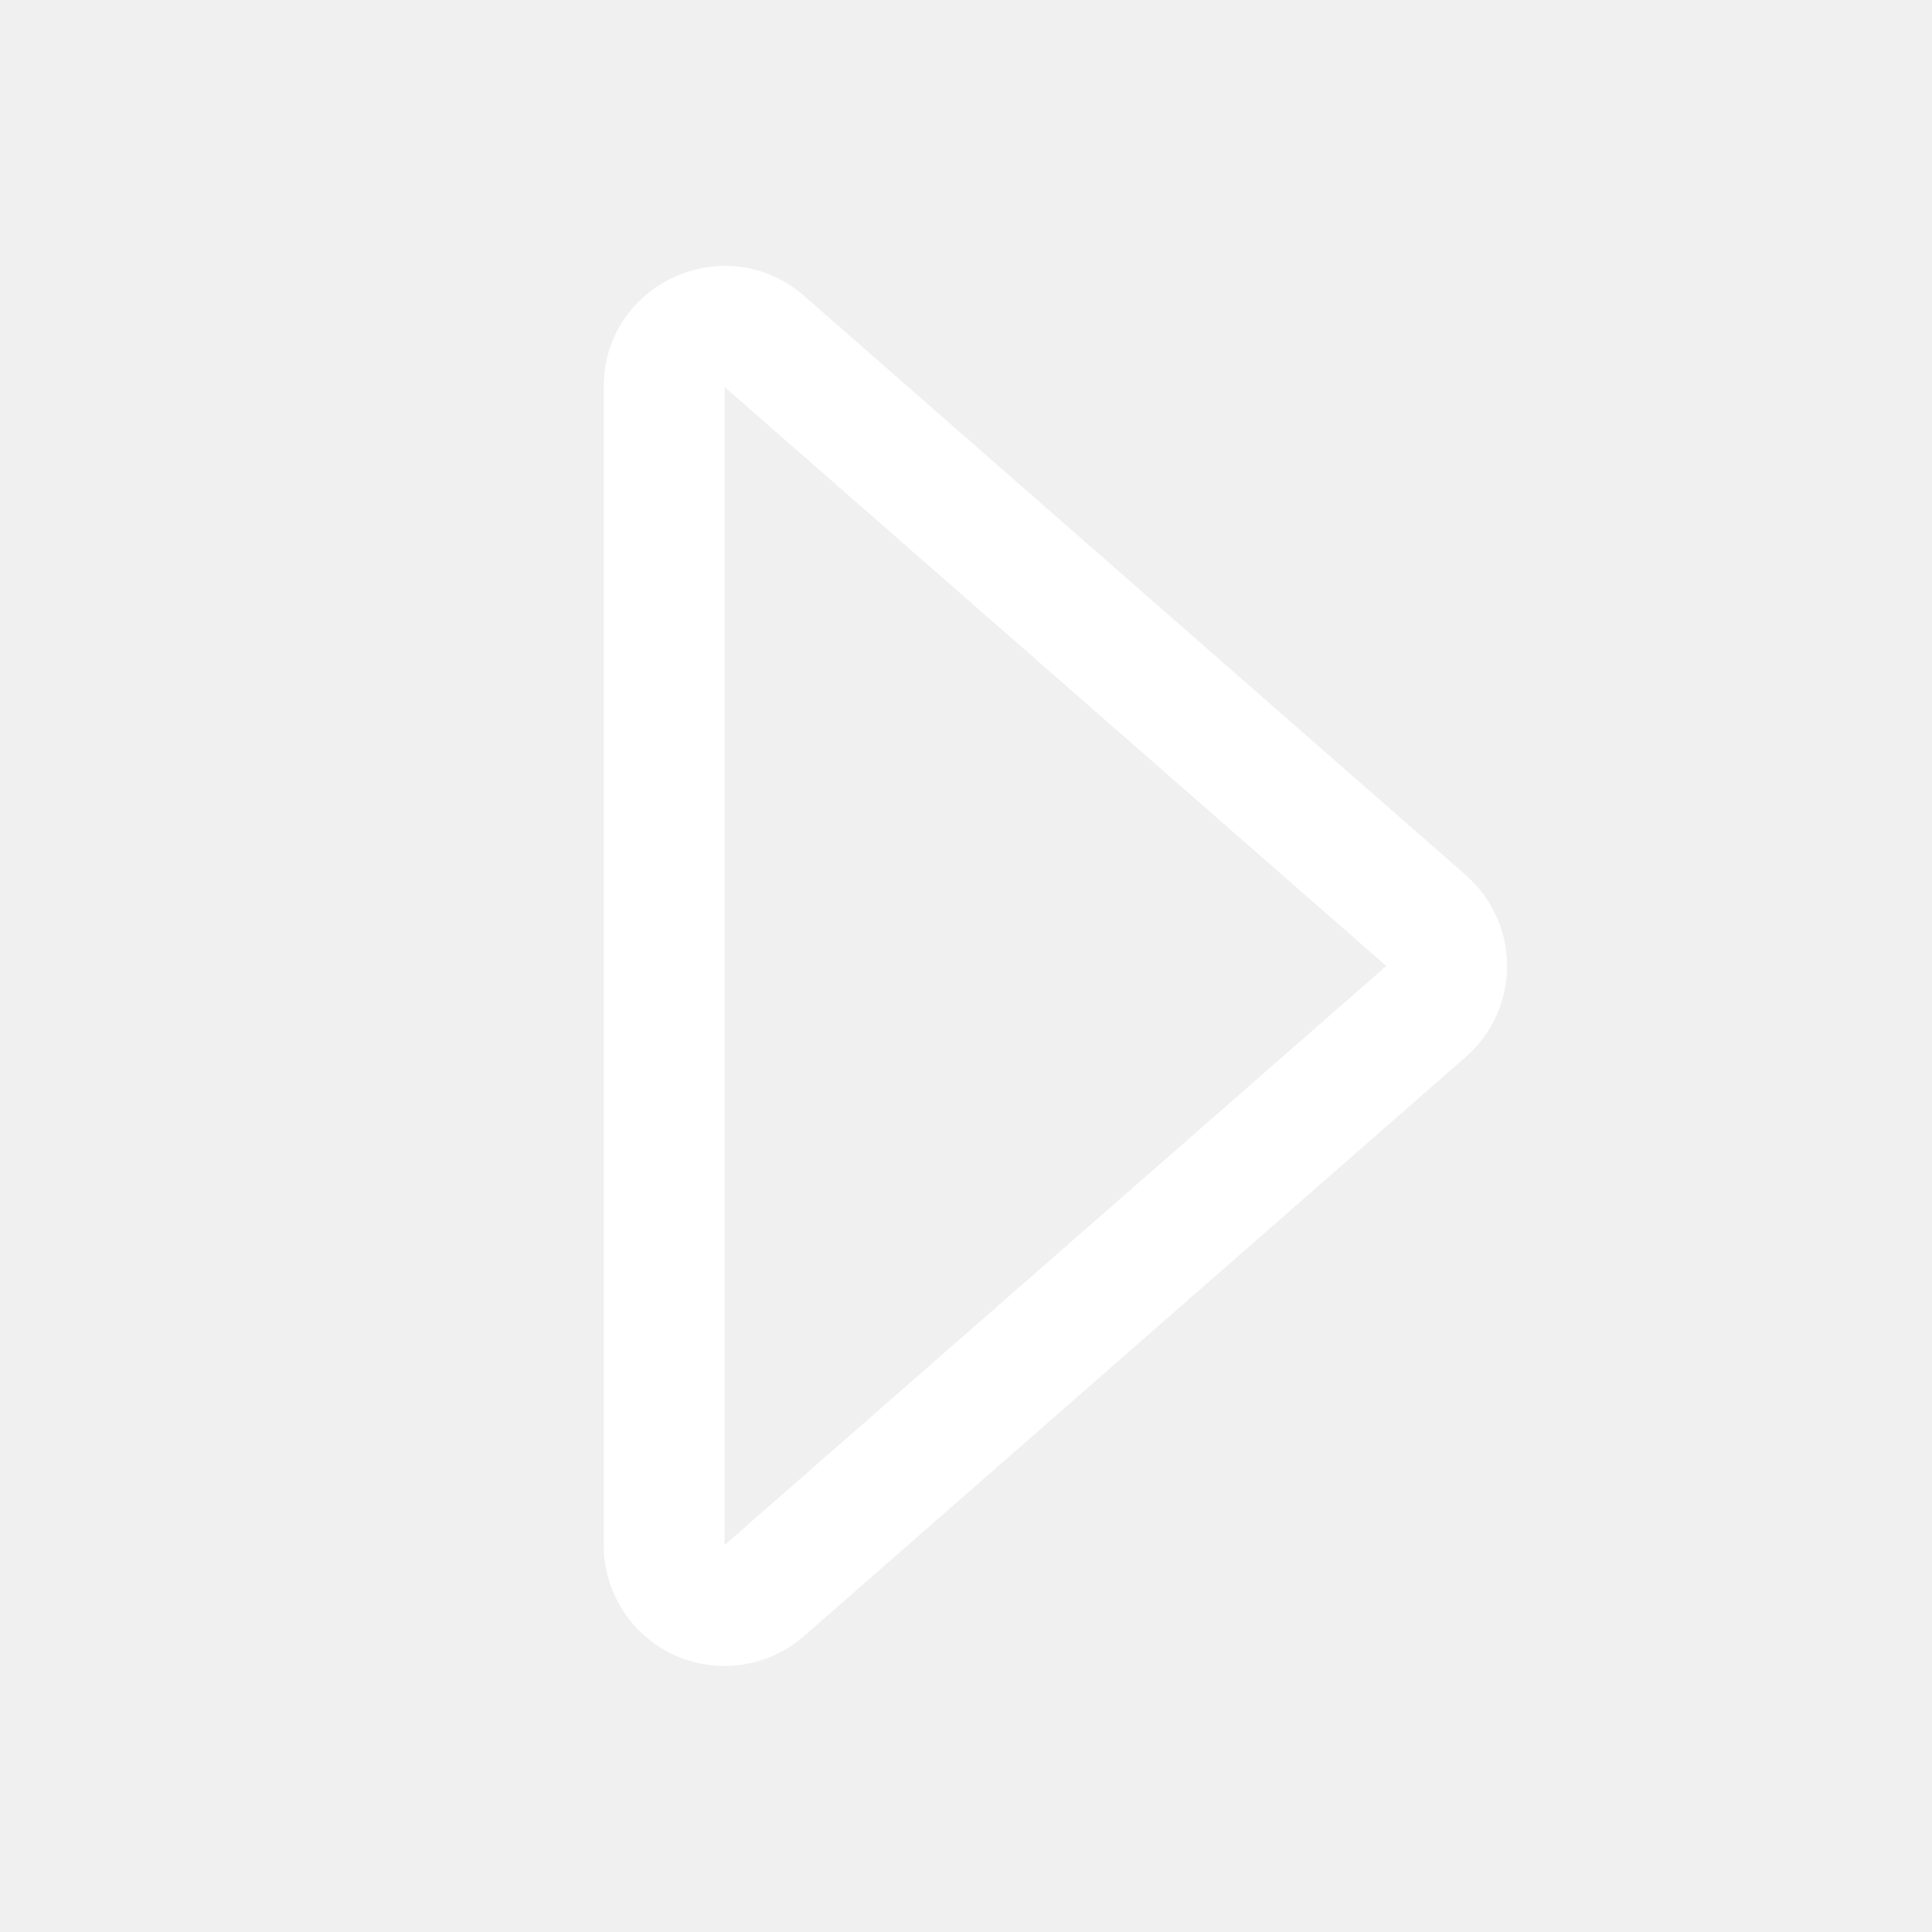
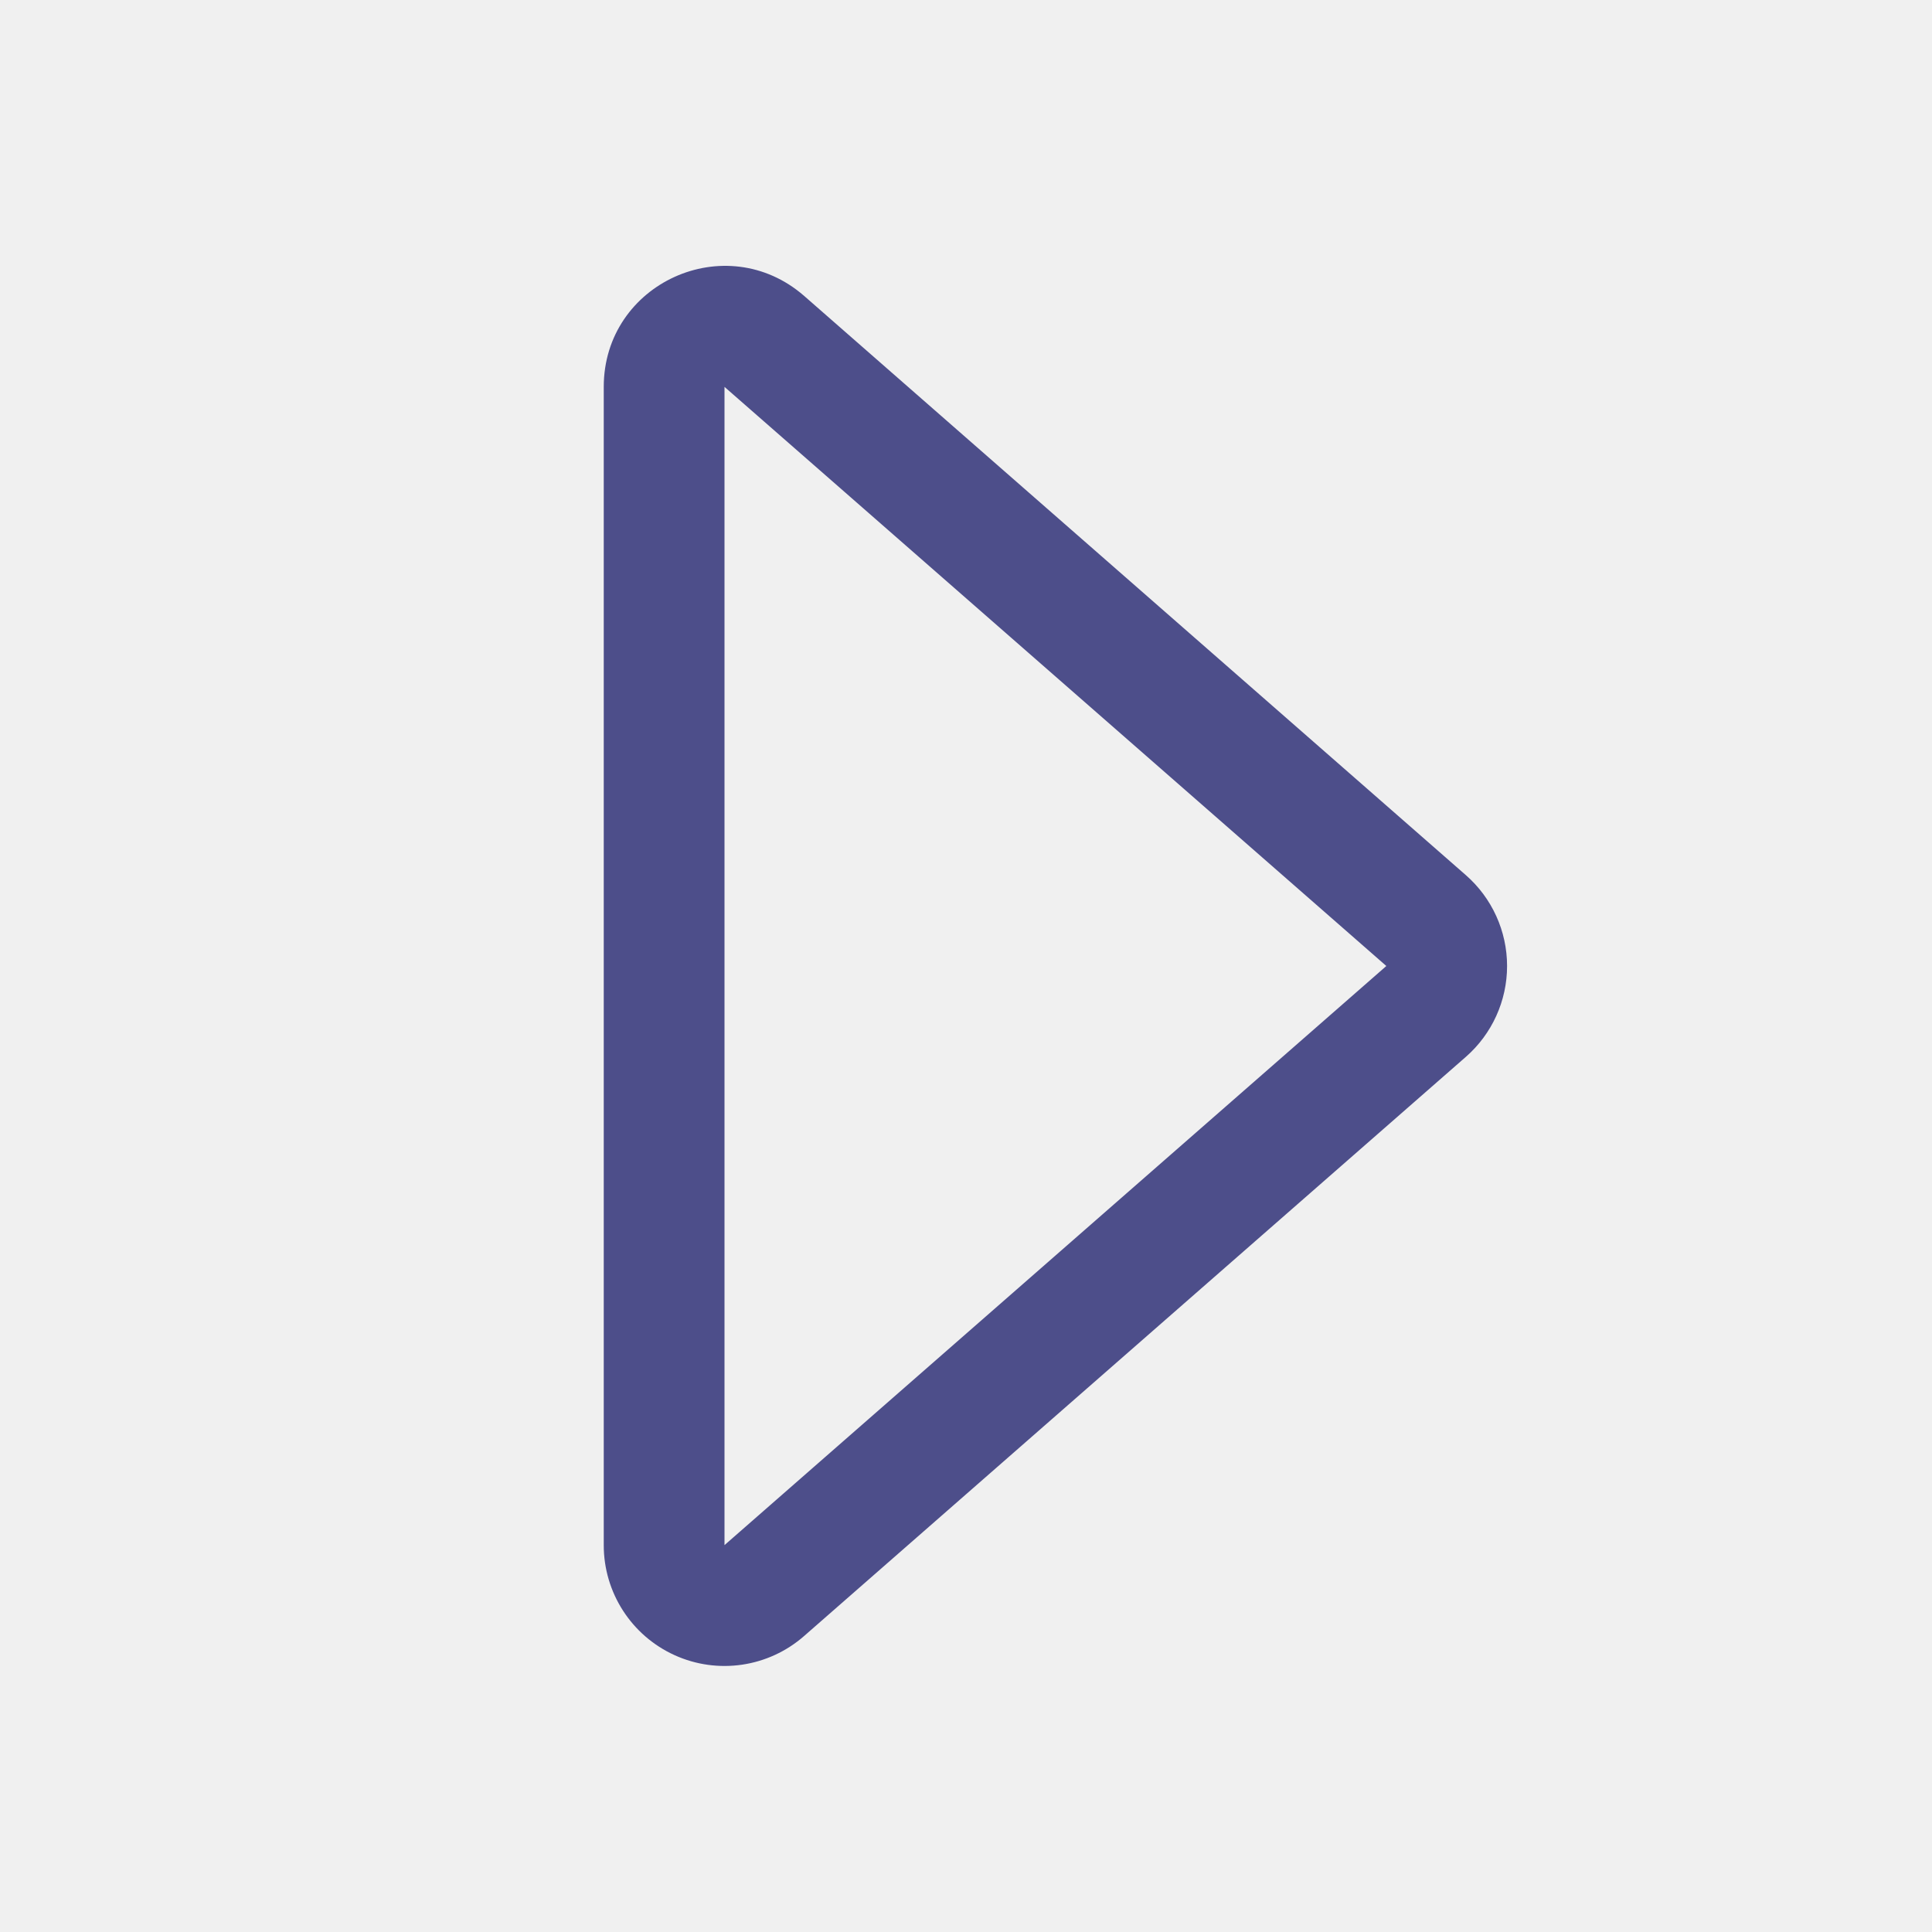
- <svg xmlns="http://www.w3.org/2000/svg" width="16" height="16" fill="#fff" class="bi bi-caret-right" viewBox="0 0 16 16">
+ <svg xmlns="http://www.w3.org/2000/svg" width="16" height="16" fill="#4D4E8A" class="bi bi-caret-right" viewBox="0 0 16 16">
  <path d="M6 12.796V3.204L11.481 8zm.659.753 5.48-4.796a1 1 0 0 0 0-1.506L6.66 2.451C6.011 1.885 5 2.345 5 3.204v9.592a1 1 0 0 0 1.659.753" />
</svg>
